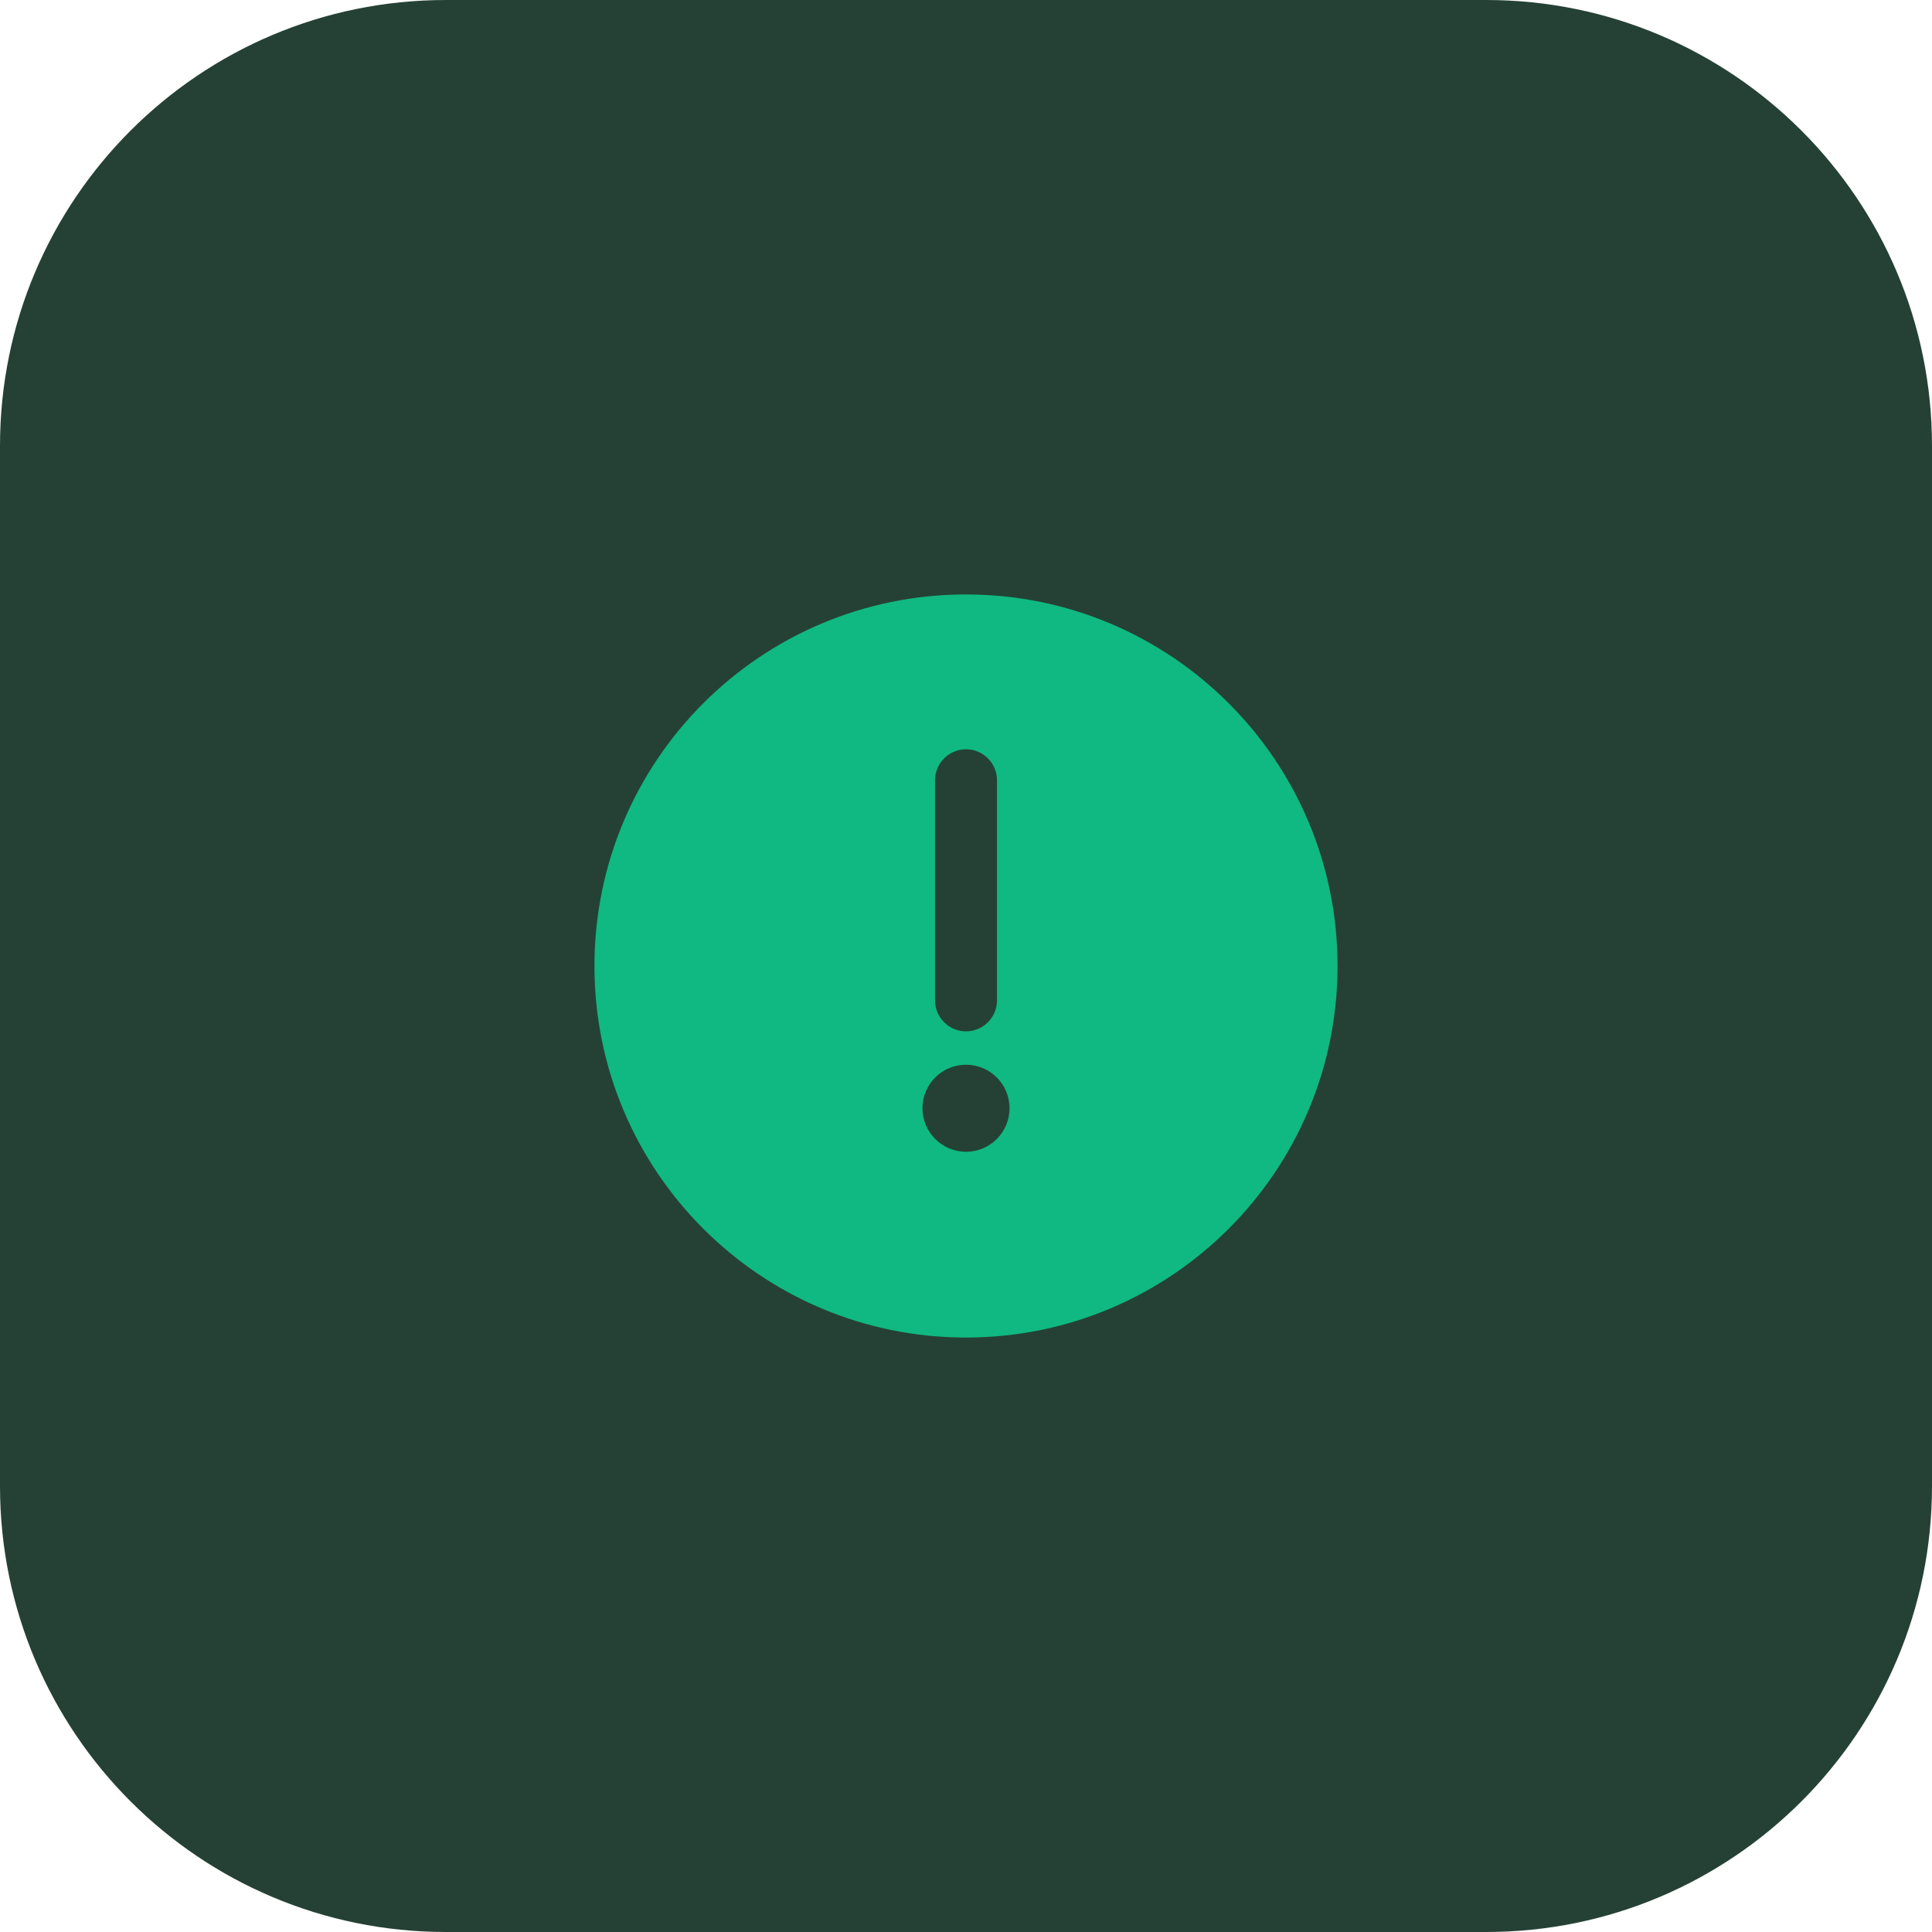
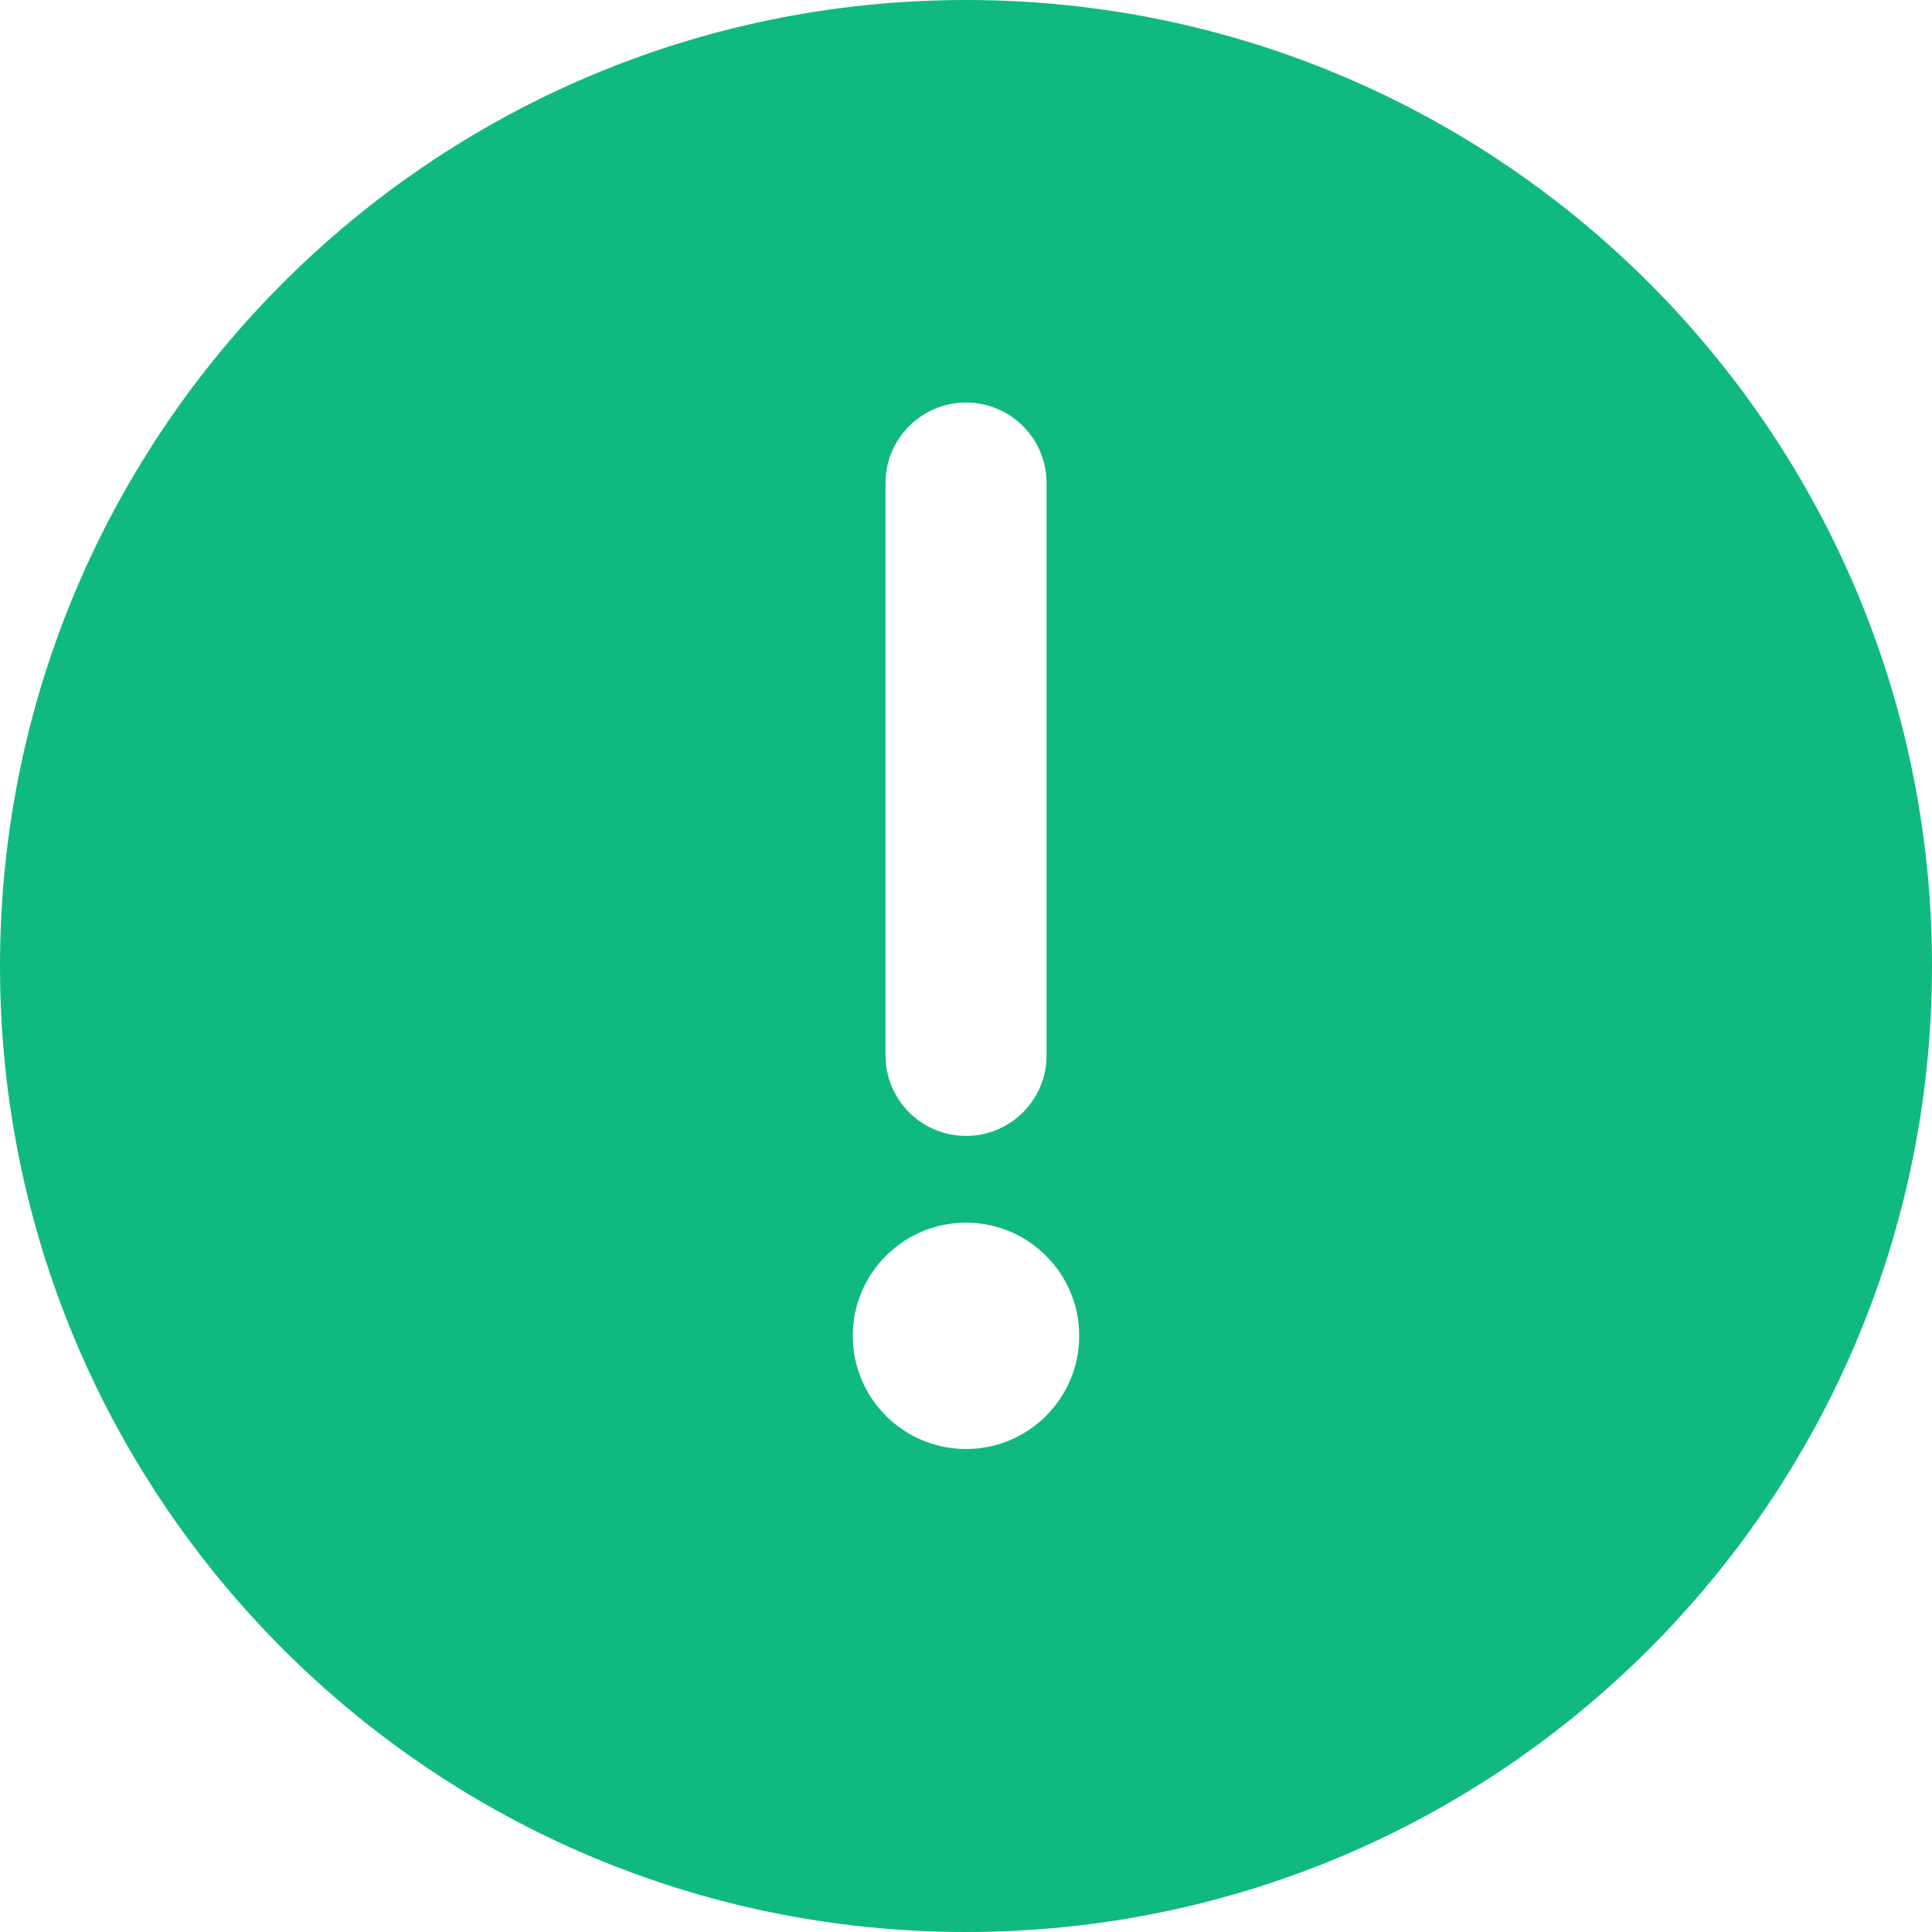
- <svg xmlns="http://www.w3.org/2000/svg" fill="none" version="1.1" width="52" height="52" viewBox="0 0 52 52">
-   <g>
-     <rect x="0" y="0" width="52" height="52" rx="12" fill="#254135" fill-opacity="1" style="mix-blend-mode:passthrough" />
-     <g transform="matrix(-1,0,0,1,72,0)">
-       <path d="M46,16C40.477,16,36,20.477,36,26C36,31.523,40.477,36,46,36C51.523,36,56,31.523,56,26C56,20.477,51.523,16,46,16ZM45.166,21C45.166,20.54,45.539,20.167,46,20.167C46.46,20.167,46.833,20.54,46.833,21L46.833,26.926C46.833,27.386,46.46,27.759,46,27.759C45.539,27.759,45.166,27.386,45.166,26.926L45.166,21ZM46,31C45.353,31,44.828,30.476,44.828,29.828C44.828,29.181,45.353,28.657,46,28.657C46.647,28.657,47.172,29.181,47.172,29.828C47.172,30.475,46.647,31,46,31Z" fill="#10B981" fill-opacity="1" style="mix-blend-mode:passthrough" />
-     </g>
+ <svg xmlns="http://www.w3.org/2000/svg" fill="none" version="1.1" width="20" height="20" viewBox="0 0 20 20">
+   <g transform="matrix(-1,0,0,1,40,0)">
+     <path d="M30,0C24.477,0,20,4.477,20,10C20,15.523,24.477,20,30,20C35.523,20,40,15.523,40,10C40,4.477,35.523,0,30,0ZM29.166,5C29.166,4.54,29.539,4.167,30,4.167C30.46,4.167,30.833,4.54,30.833,5L30.833,10.926C30.833,11.386,30.46,11.759,30,11.759C29.539,11.759,29.166,11.386,29.166,10.926L29.166,5ZM30,15C29.353,15,28.828,14.476,28.828,13.828C28.828,13.181,29.353,12.657,30,12.657C30.647,12.657,31.172,13.181,31.172,13.828C31.172,14.475,30.647,15,30,15Z" fill="#10B981" fill-opacity="1" style="mix-blend-mode:passthrough" />
  </g>
</svg>
